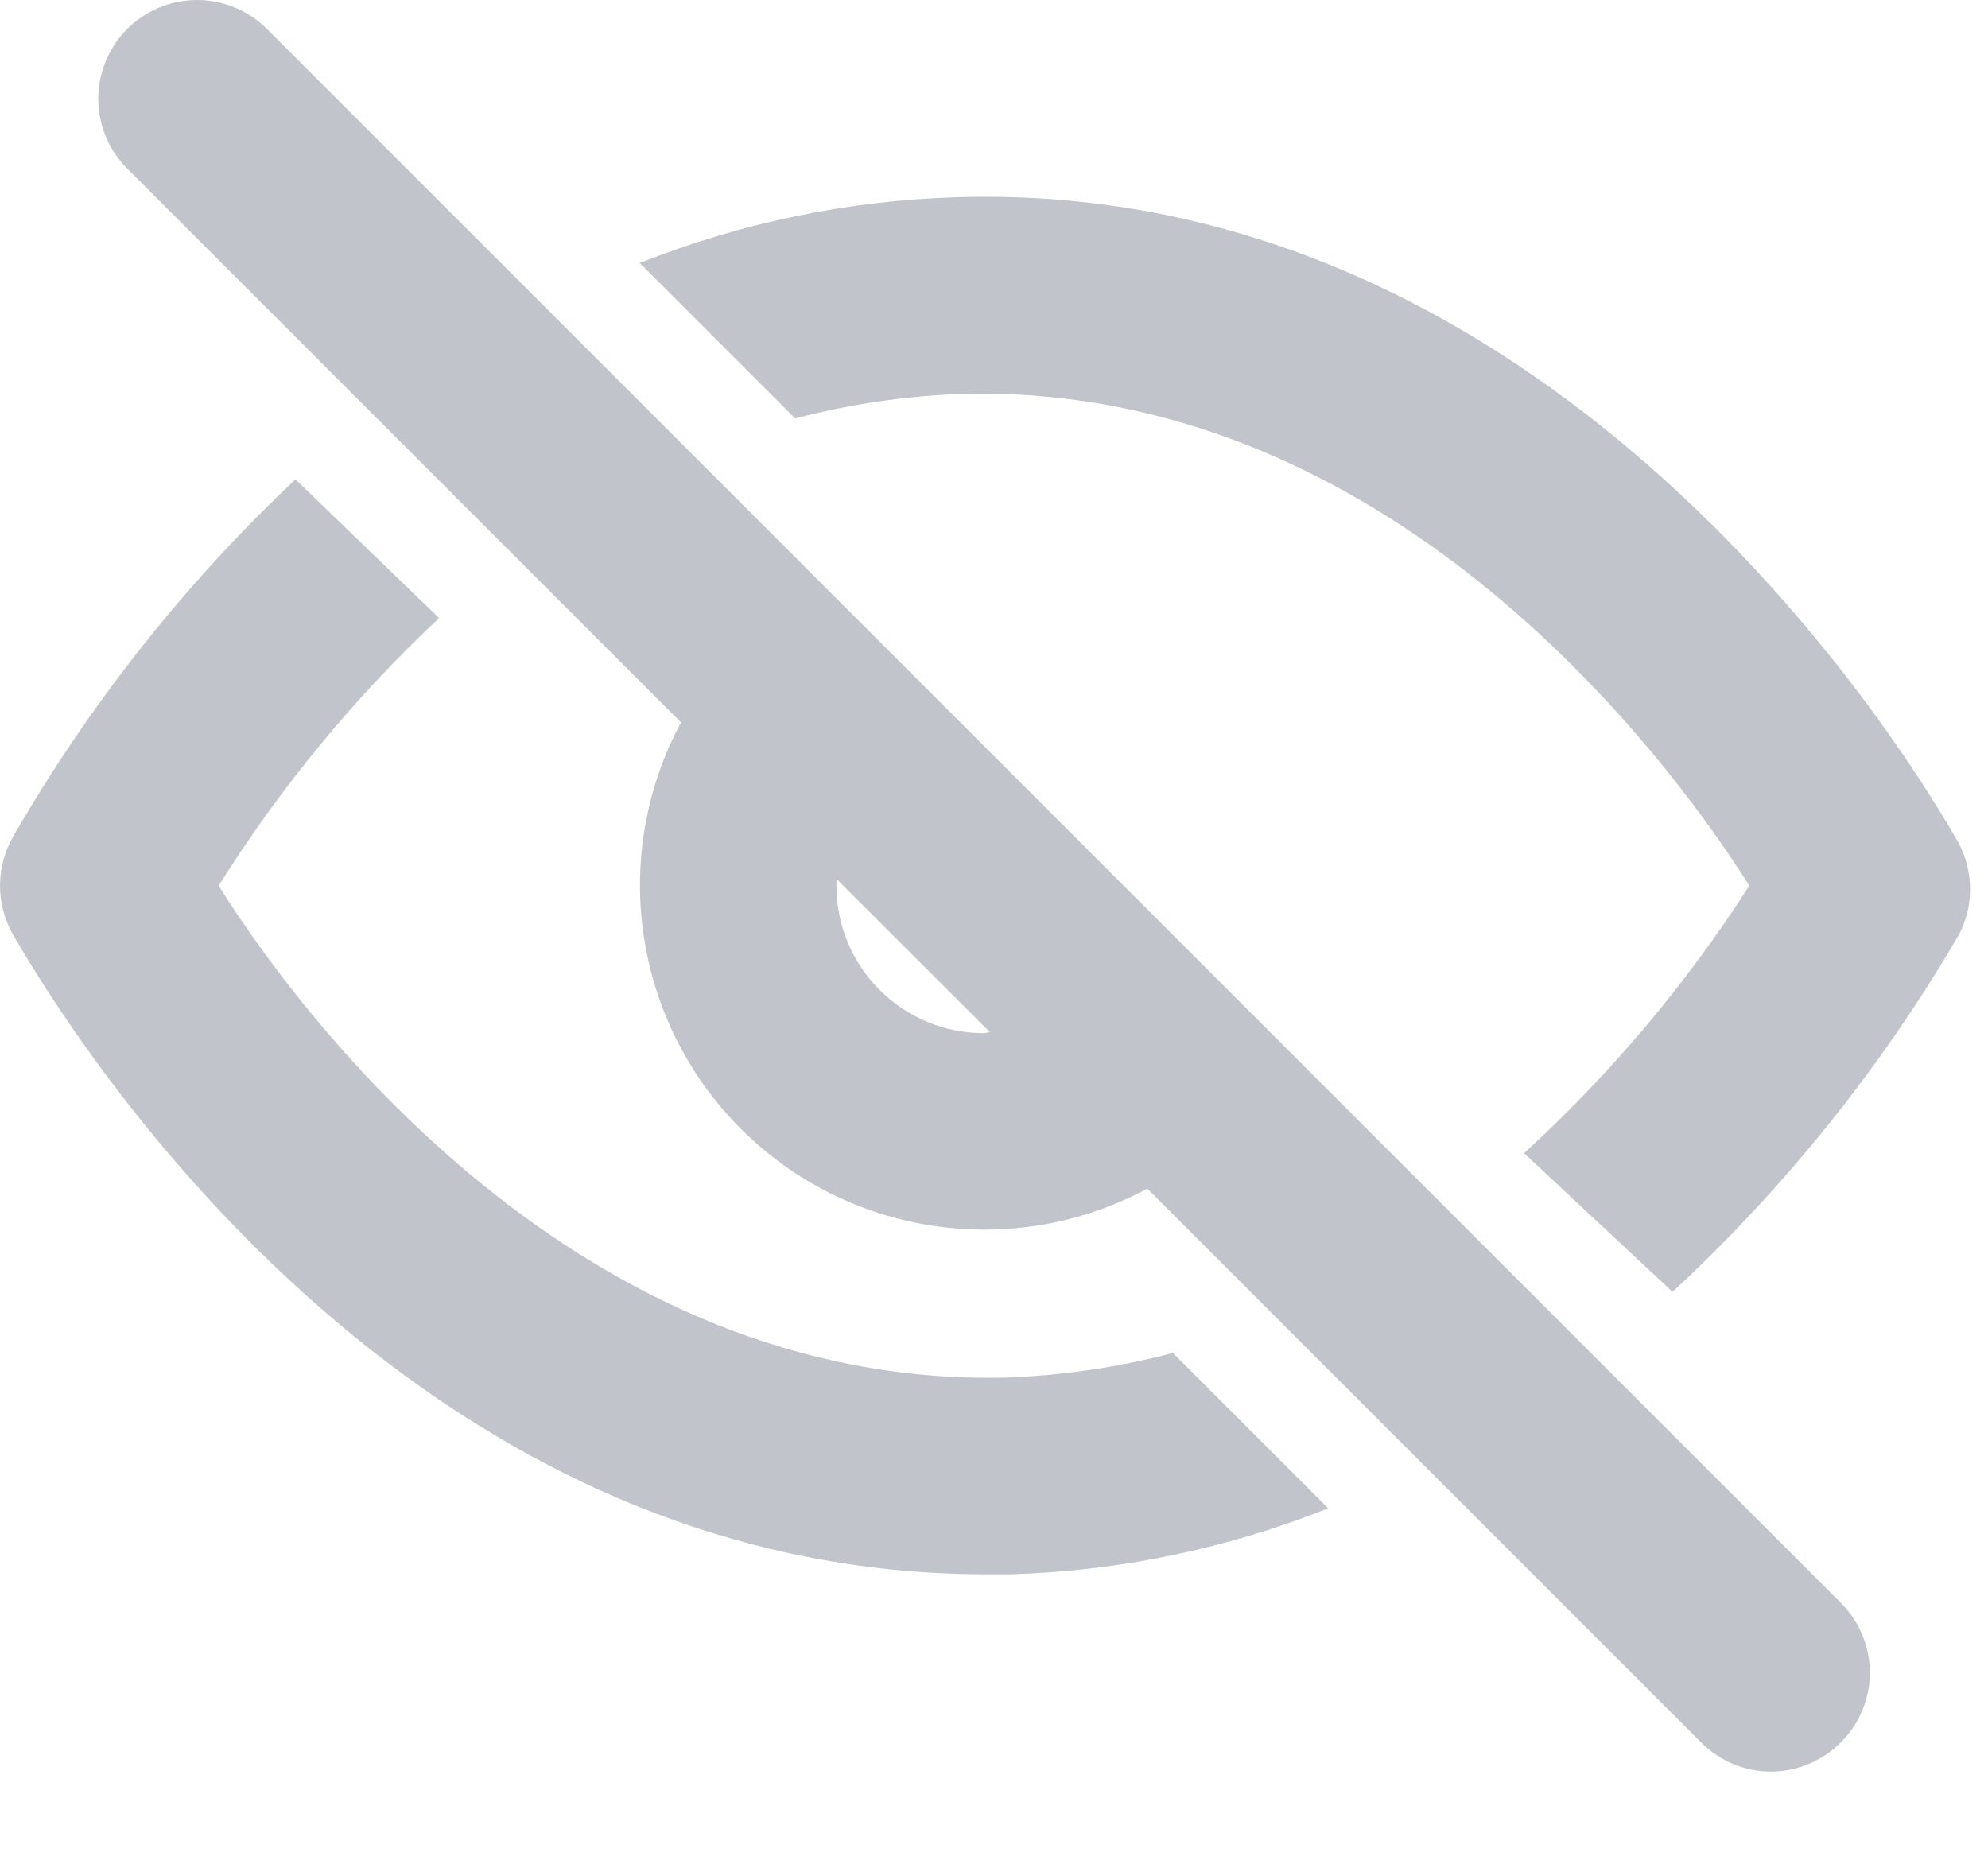
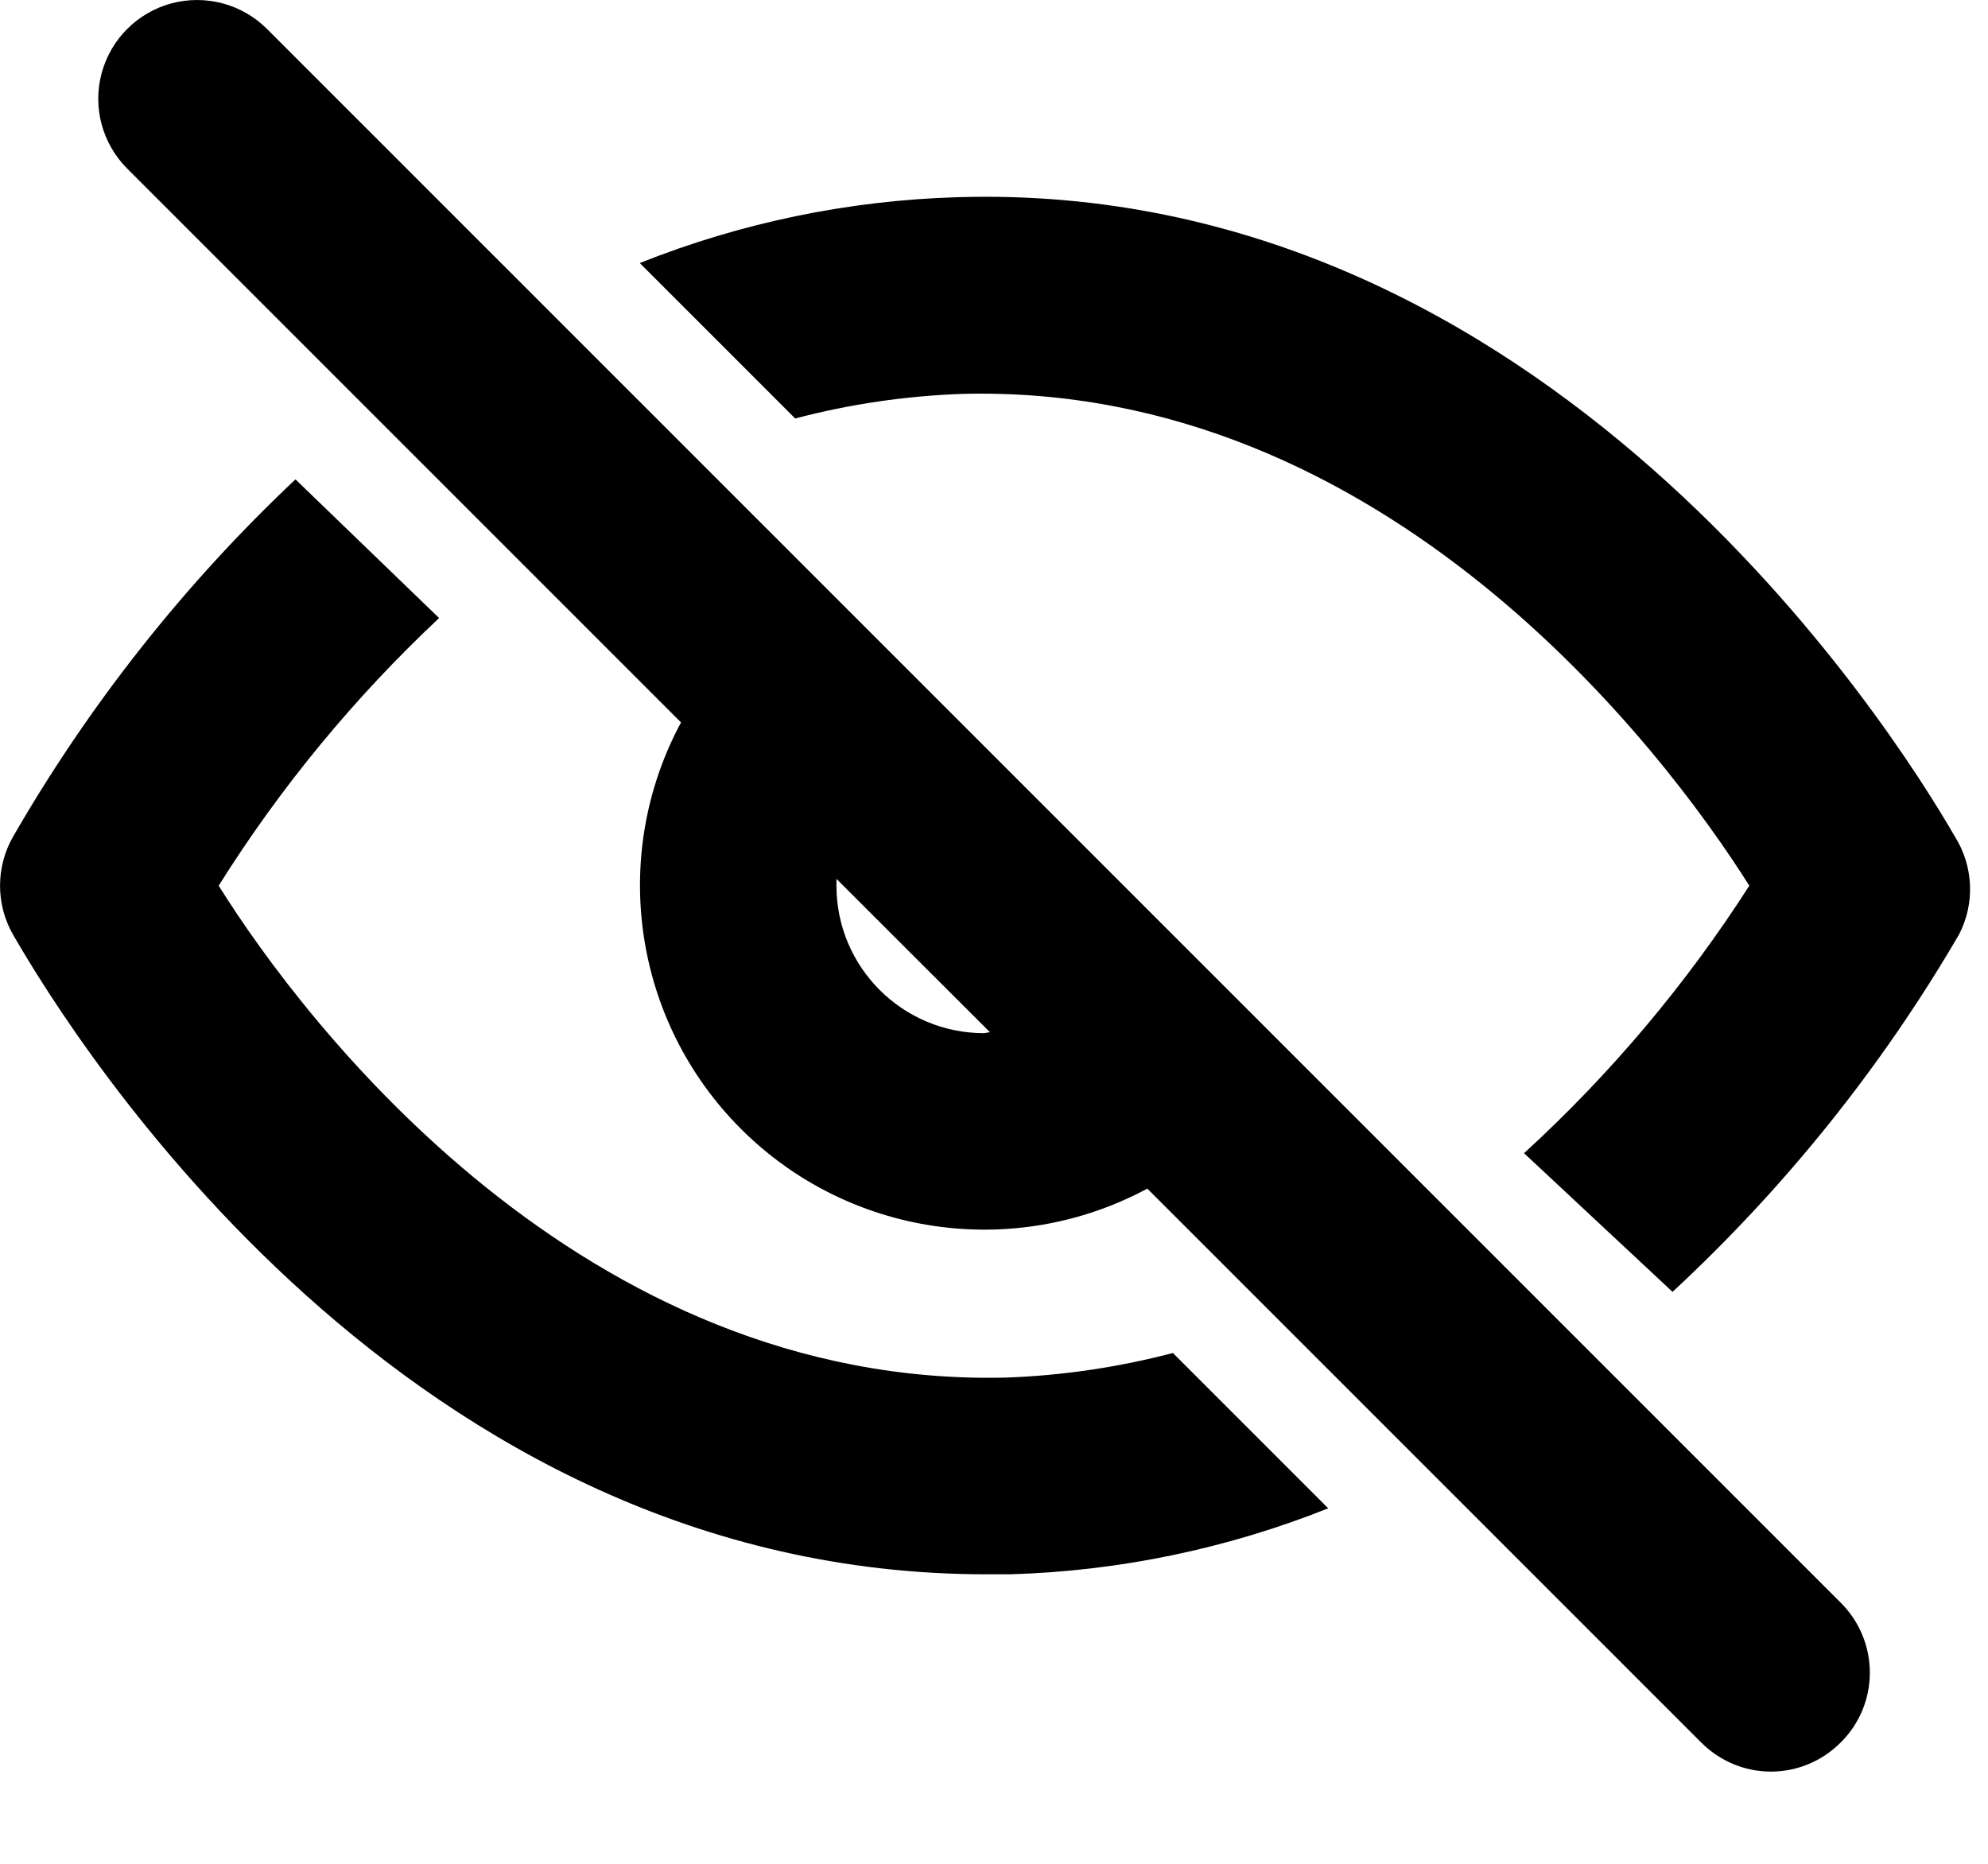
<svg xmlns="http://www.w3.org/2000/svg" viewBox="0 0 16 15" fill="none">
-   <path d="M1.38 0.027C1.655 -0.046 1.947 0.032 2.148 0.232L14.815 12.899C14.965 13.048 15.049 13.251 15.049 13.462C15.049 13.673 14.965 13.875 14.815 14.023C14.666 14.173 14.464 14.258 14.252 14.258C14.042 14.258 13.84 14.173 13.691 14.023L9.234 9.566C8.157 10.145 6.827 9.949 5.963 9.085C5.098 8.22 4.902 6.891 5.481 5.814L1.024 1.357C0.823 1.156 0.744 0.863 0.818 0.589C0.892 0.314 1.106 0.101 1.38 0.027ZM3.534 4.974C2.853 5.613 2.256 6.337 1.76 7.128C2.457 8.244 4.689 11.166 8.093 11.087C8.548 11.071 9 11.004 9.44 10.889L10.69 12.139C9.875 12.464 9.01 12.644 8.133 12.67H7.935C3.273 12.67 0.605 8.388 0.106 7.524C-0.035 7.279 -0.035 6.977 0.106 6.732C0.719 5.669 1.484 4.7 2.378 3.858L3.534 4.974ZM7.706 1.587C12.432 1.444 15.226 5.853 15.733 6.732C15.884 6.971 15.897 7.274 15.765 7.524C15.143 8.59 14.366 9.558 13.461 10.397L12.266 9.281C12.961 8.645 13.571 7.921 14.079 7.128C13.374 6.011 11.142 3.083 7.746 3.17C7.291 3.186 6.84 3.252 6.4 3.368L5.149 2.117C5.964 1.792 6.829 1.613 7.706 1.587ZM6.732 7.128C6.732 7.784 7.264 8.315 7.92 8.315L7.967 8.307L6.732 7.073V7.128Z" fill="#C1C4CB" />
+   <path d="M1.38 0.027C1.655 -0.046 1.947 0.032 2.148 0.232L14.815 12.899C14.965 13.048 15.049 13.251 15.049 13.462C15.049 13.673 14.965 13.875 14.815 14.023C14.666 14.173 14.464 14.258 14.252 14.258C14.042 14.258 13.84 14.173 13.691 14.023L9.234 9.566C8.157 10.145 6.827 9.949 5.963 9.085C5.098 8.22 4.902 6.891 5.481 5.814L1.024 1.357C0.823 1.156 0.744 0.863 0.818 0.589C0.892 0.314 1.106 0.101 1.38 0.027ZM3.534 4.974C2.853 5.613 2.256 6.337 1.76 7.128C2.457 8.244 4.689 11.166 8.093 11.087C8.548 11.071 9 11.004 9.44 10.889L10.69 12.139C9.875 12.464 9.01 12.644 8.133 12.67H7.935C3.273 12.67 0.605 8.388 0.106 7.524C-0.035 7.279 -0.035 6.977 0.106 6.732C0.719 5.669 1.484 4.7 2.378 3.858L3.534 4.974ZM7.706 1.587C12.432 1.444 15.226 5.853 15.733 6.732C15.884 6.971 15.897 7.274 15.765 7.524C15.143 8.59 14.366 9.558 13.461 10.397L12.266 9.281C12.961 8.645 13.571 7.921 14.079 7.128C13.374 6.011 11.142 3.083 7.746 3.17C7.291 3.186 6.84 3.252 6.4 3.368L5.149 2.117C5.964 1.792 6.829 1.613 7.706 1.587ZM6.732 7.128C6.732 7.784 7.264 8.315 7.92 8.315L7.967 8.307L6.732 7.073V7.128Z" fill="currentColor" />
</svg>
